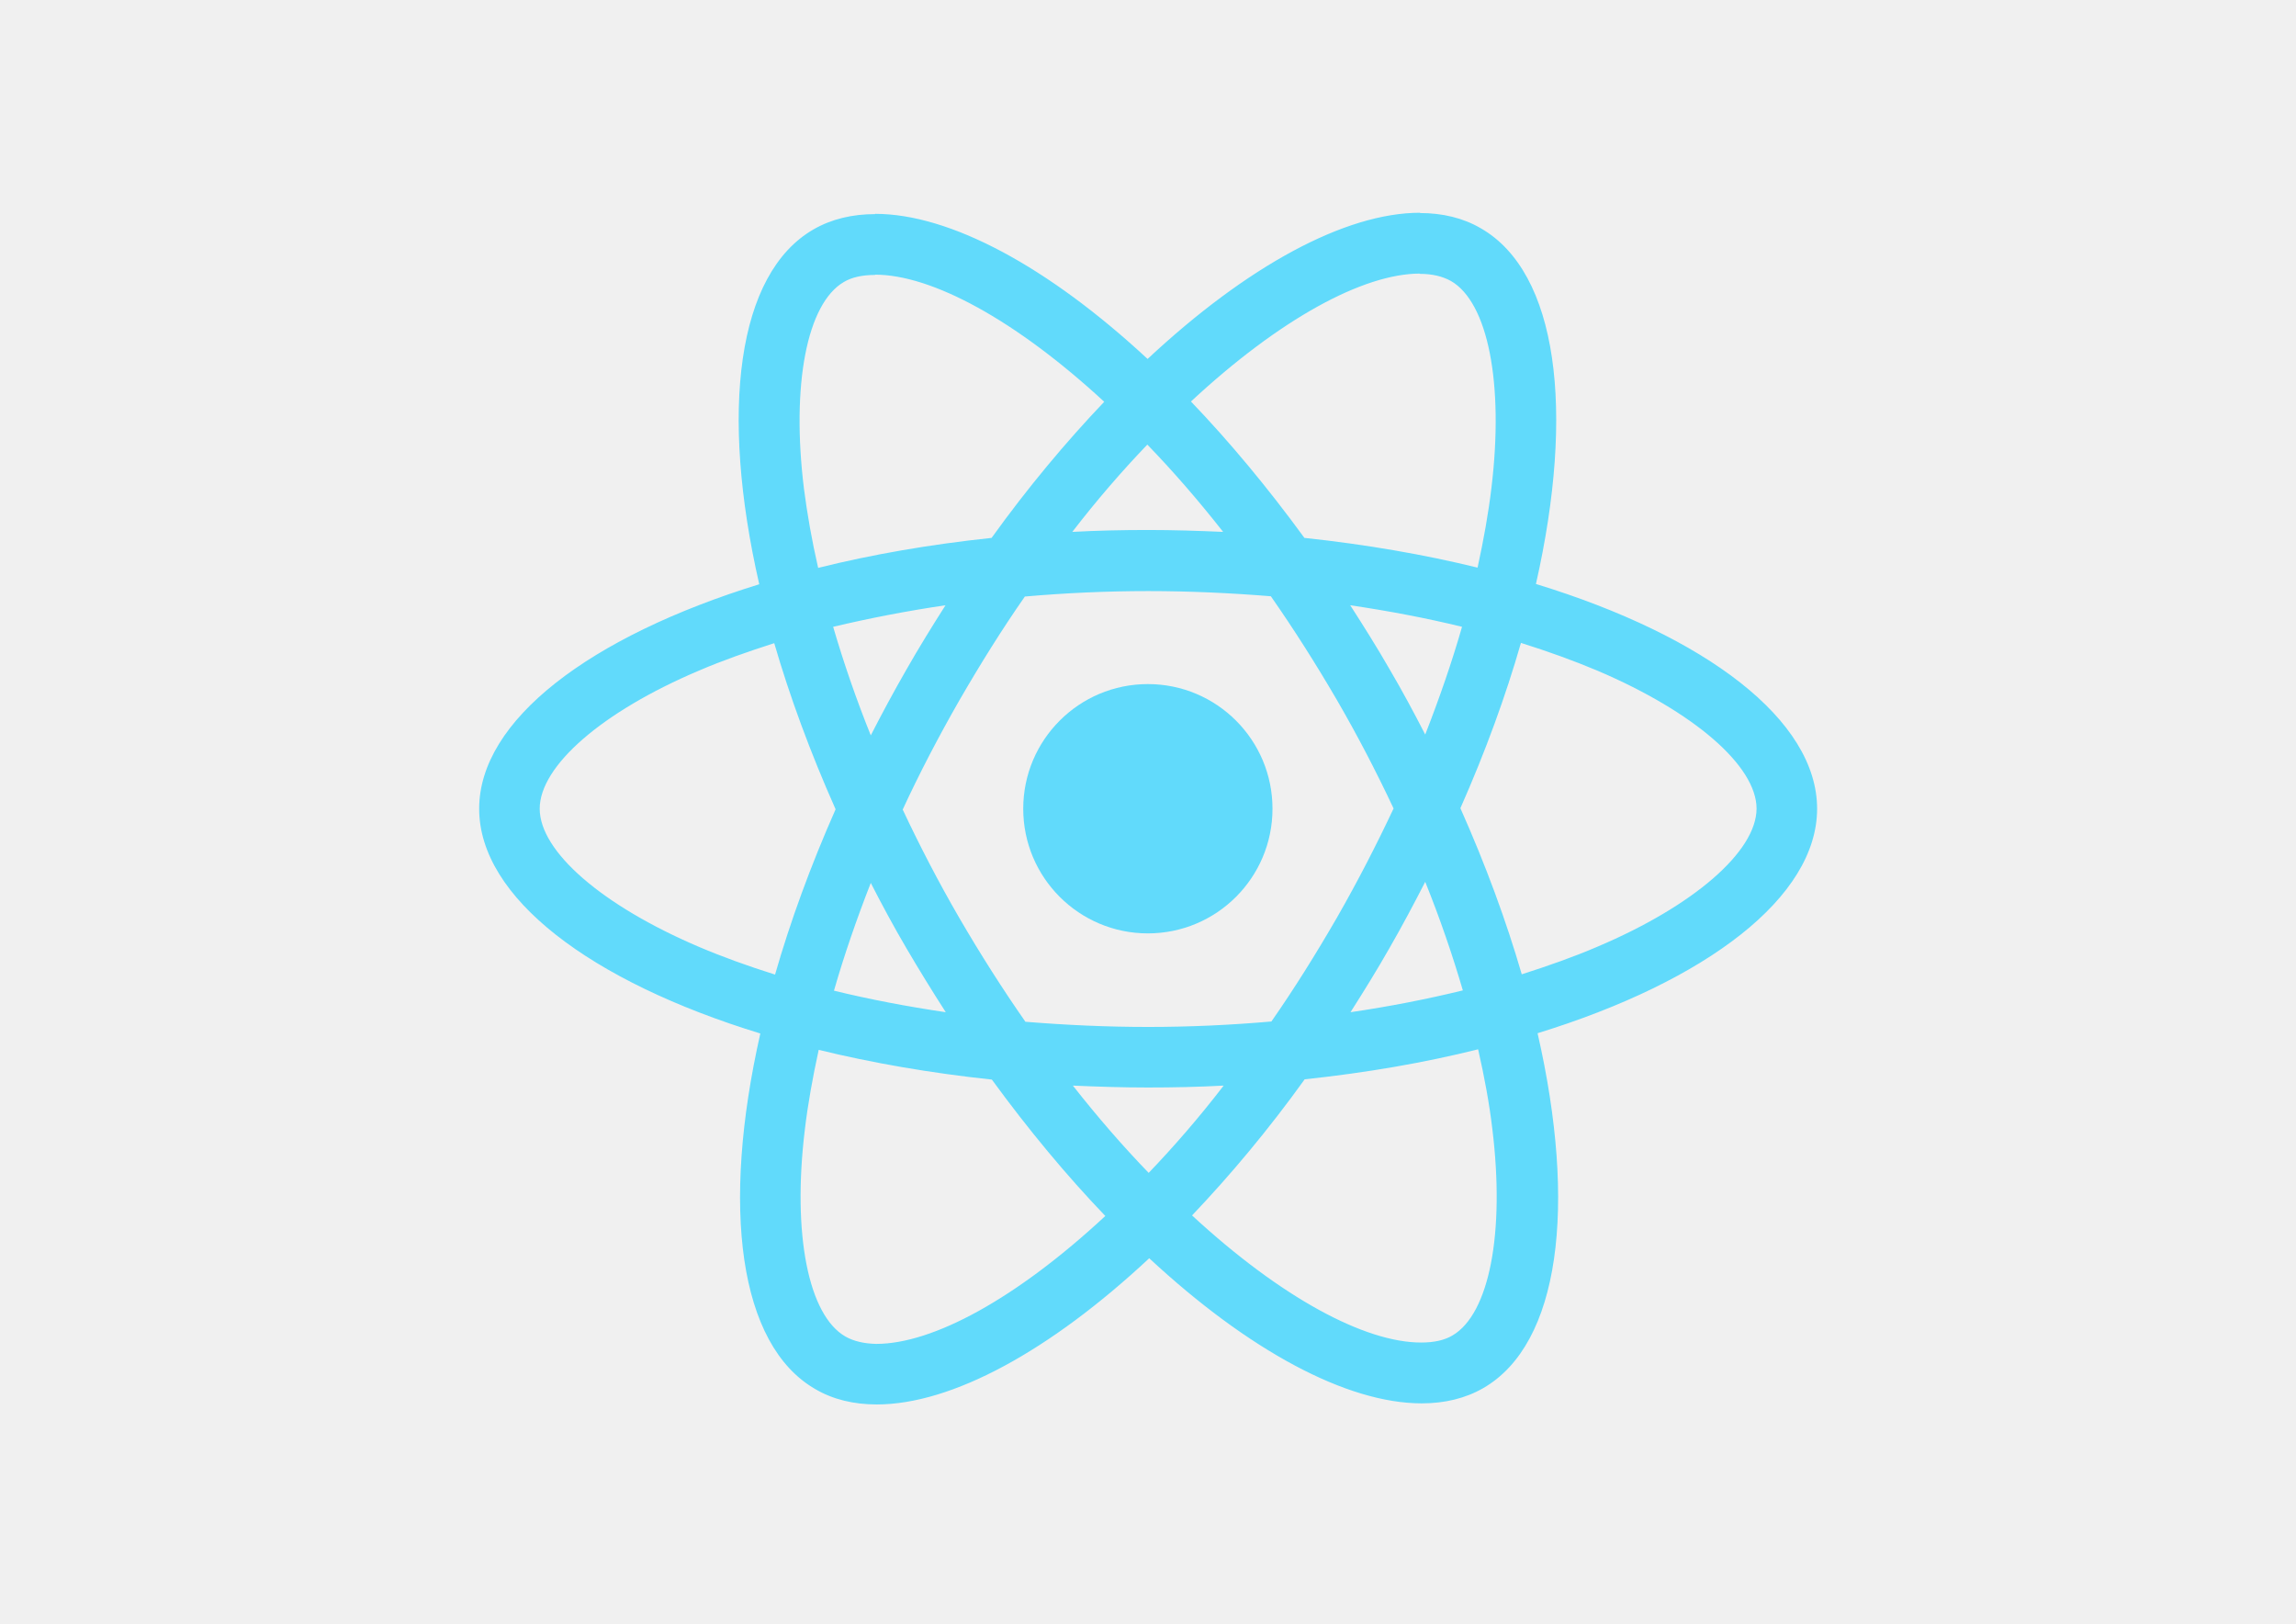
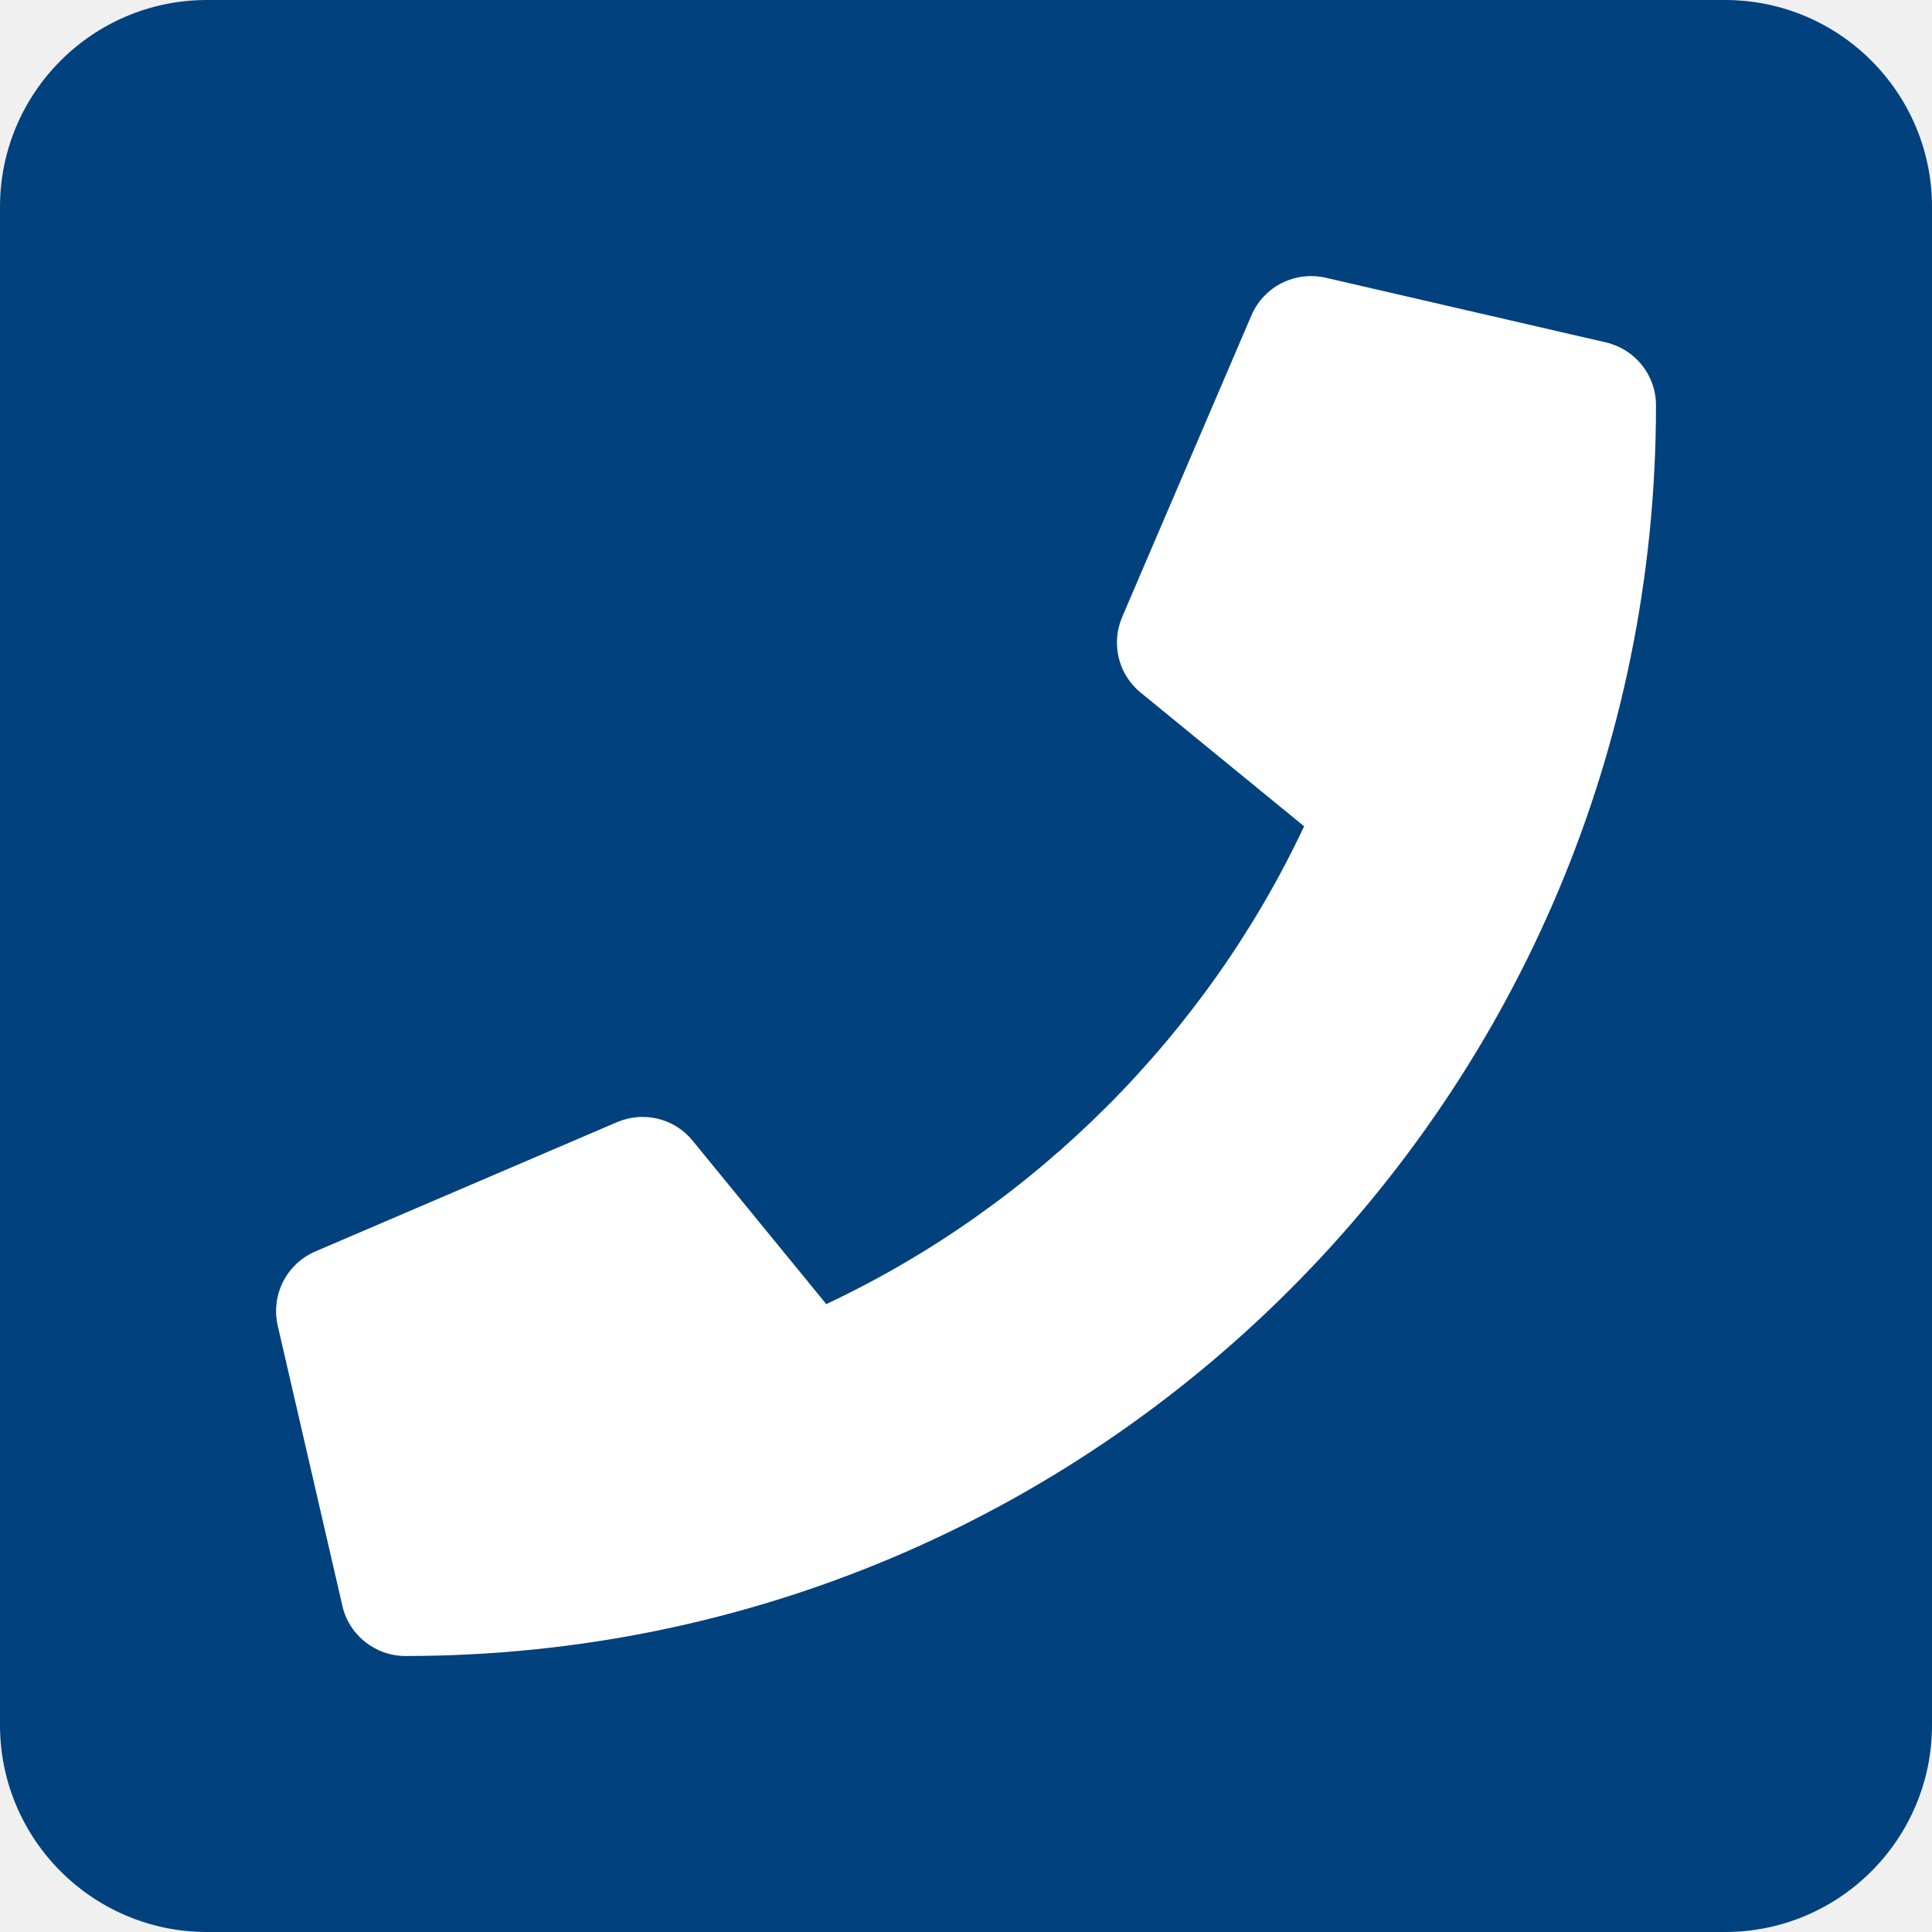
- <svg xmlns="http://www.w3.org/2000/svg" viewBox="0 0 841.9 595.3">
-   <g fill="#61DAFB">
-     <path d="M666.3 296.5c0-32.5-40.7-63.3-103.1-82.4 14.4-63.6 8-114.2-20.2-130.4-6.5-3.8-14.1-5.6-22.4-5.6v22.3c4.6 0 8.3.9 11.4 2.6 13.6 7.8 19.5 37.5 14.9 75.7-1.1 9.4-2.9 19.3-5.1 29.4-19.6-4.8-41-8.5-63.5-10.9-13.5-18.5-27.5-35.3-41.6-50 32.6-30.3 63.2-46.9 84-46.9V78c-27.5 0-63.5 19.6-99.9 53.6-36.4-33.8-72.4-53.2-99.9-53.2v22.3c20.7 0 51.4 16.5 84 46.6-14 14.7-28 31.4-41.3 49.9-22.6 2.4-44 6.1-63.6 11-2.3-10-4-19.7-5.2-29-4.7-38.2 1.1-67.9 14.6-75.8 3-1.8 6.9-2.6 11.5-2.6V78.5c-8.4 0-16 1.8-22.6 5.6-28.1 16.2-34.4 66.7-19.9 130.1-62.2 19.2-102.7 49.9-102.7 82.3 0 32.5 40.7 63.3 103.1 82.4-14.4 63.6-8 114.2 20.2 130.4 6.5 3.8 14.1 5.6 22.5 5.6 27.5 0 63.5-19.6 99.9-53.6 36.4 33.8 72.4 53.2 99.9 53.2 8.4 0 16-1.8 22.6-5.6 28.1-16.2 34.4-66.7 19.9-130.1 62-19.1 102.5-49.9 102.5-82.3zm-130.2-66.7c-3.7 12.9-8.3 26.2-13.5 39.5-4.1-8-8.4-16-13.1-24-4.6-8-9.5-15.8-14.4-23.4 14.2 2.1 27.9 4.7 41 7.9zm-45.8 106.5c-7.8 13.5-15.8 26.3-24.1 38.2-14.9 1.3-30 2-45.2 2-15.1 0-30.2-.7-45-1.9-8.3-11.9-16.4-24.6-24.2-38-7.6-13.1-14.5-26.4-20.8-39.8 6.2-13.4 13.2-26.8 20.7-39.9 7.8-13.5 15.8-26.3 24.1-38.2 14.9-1.3 30-2 45.2-2 15.1 0 30.2.7 45 1.9 8.3 11.9 16.4 24.6 24.2 38 7.6 13.1 14.5 26.4 20.8 39.8-6.3 13.4-13.2 26.8-20.7 39.9zm32.3-13c5.4 13.4 10 26.8 13.8 39.8-13.1 3.2-26.9 5.9-41.2 8 4.9-7.7 9.8-15.6 14.4-23.7 4.6-8 8.9-16.1 13-24.1zM421.2 430c-9.3-9.6-18.6-20.3-27.8-32 9 .4 18.2.7 27.5.7 9.4 0 18.7-.2 27.8-.7-9 11.7-18.3 22.4-27.5 32zm-74.4-58.9c-14.2-2.1-27.9-4.7-41-7.9 3.7-12.9 8.3-26.2 13.5-39.5 4.1 8 8.4 16 13.1 24 4.7 8 9.5 15.8 14.4 23.4zM420.7 163c9.3 9.6 18.6 20.3 27.8 32-9-.4-18.2-.7-27.5-.7-9.4 0-18.7.2-27.8.7 9-11.7 18.3-22.4 27.5-32zm-74 58.9c-4.9 7.7-9.8 15.6-14.4 23.7-4.6 8-8.9 16-13 24-5.4-13.4-10-26.8-13.8-39.8 13.1-3.1 26.9-5.8 41.2-7.9zm-90.5 125.2c-35.4-15.1-58.3-34.9-58.3-50.6 0-15.7 22.9-35.6 58.3-50.6 8.6-3.7 18-7 27.7-10.1 5.7 19.6 13.2 40 22.5 60.9-9.2 20.8-16.6 41.1-22.2 60.6-9.9-3.1-19.3-6.5-28-10.2zM310 490c-13.6-7.8-19.5-37.5-14.9-75.7 1.1-9.4 2.9-19.3 5.1-29.4 19.6 4.8 41 8.5 63.5 10.9 13.5 18.5 27.5 35.3 41.6 50-32.6 30.3-63.2 46.9-84 46.9-4.5-.1-8.3-1-11.3-2.7zm237.2-76.2c4.7 38.2-1.1 67.9-14.6 75.8-3 1.8-6.9 2.6-11.5 2.6-20.7 0-51.4-16.5-84-46.6 14-14.7 28-31.4 41.3-49.9 22.6-2.4 44-6.1 63.6-11 2.3 10.1 4.1 19.8 5.2 29.1zm38.5-66.7c-8.6 3.7-18 7-27.7 10.1-5.7-19.6-13.2-40-22.5-60.9 9.2-20.8 16.6-41.1 22.2-60.6 9.9 3.1 19.3 6.5 28.1 10.2 35.4 15.1 58.3 34.9 58.3 50.6-.1 15.7-23 35.6-58.4 50.6zM320.8 78.4z" />
-     <circle cx="420.9" cy="296.5" r="45.7" />
-     <path d="M520.5 78.1z" />
-   </g>
+ <svg viewBox="0 0 448 448">
+   <style type="text/css">
+ 		.st0{fill:#00417E;}
+ 		.st1{fill:#FFFFFF;}
+ 	</style>
+   <path class="st0" d="M400,0H48C21.5,0,0,21.5,0,48v352c0,26.5,21.5,48,48,48h352c26.5,0,48-21.5,48-48V48C448,21.5,426.5,0,400,0z" />
+   <path class="st1" d="M94,384c-7,0-13.1-4.9-14.6-11.6l-15-65c-1.6-7.1,2-14.3,8.7-17.2l70-30c6.1-2.6,13.3-0.9,17.5,4.3l31,37.9  c48.9-23,88.3-62.9,110.8-110.8l-37.9-31c-5.2-4.2-6.9-11.4-4.3-17.5l30-70c2.9-6.7,10.1-10.3,17.2-8.7l65,15  C379.2,81,384,87,384,94C384,254.3,254.1,384,94,384z" />
</svg>
